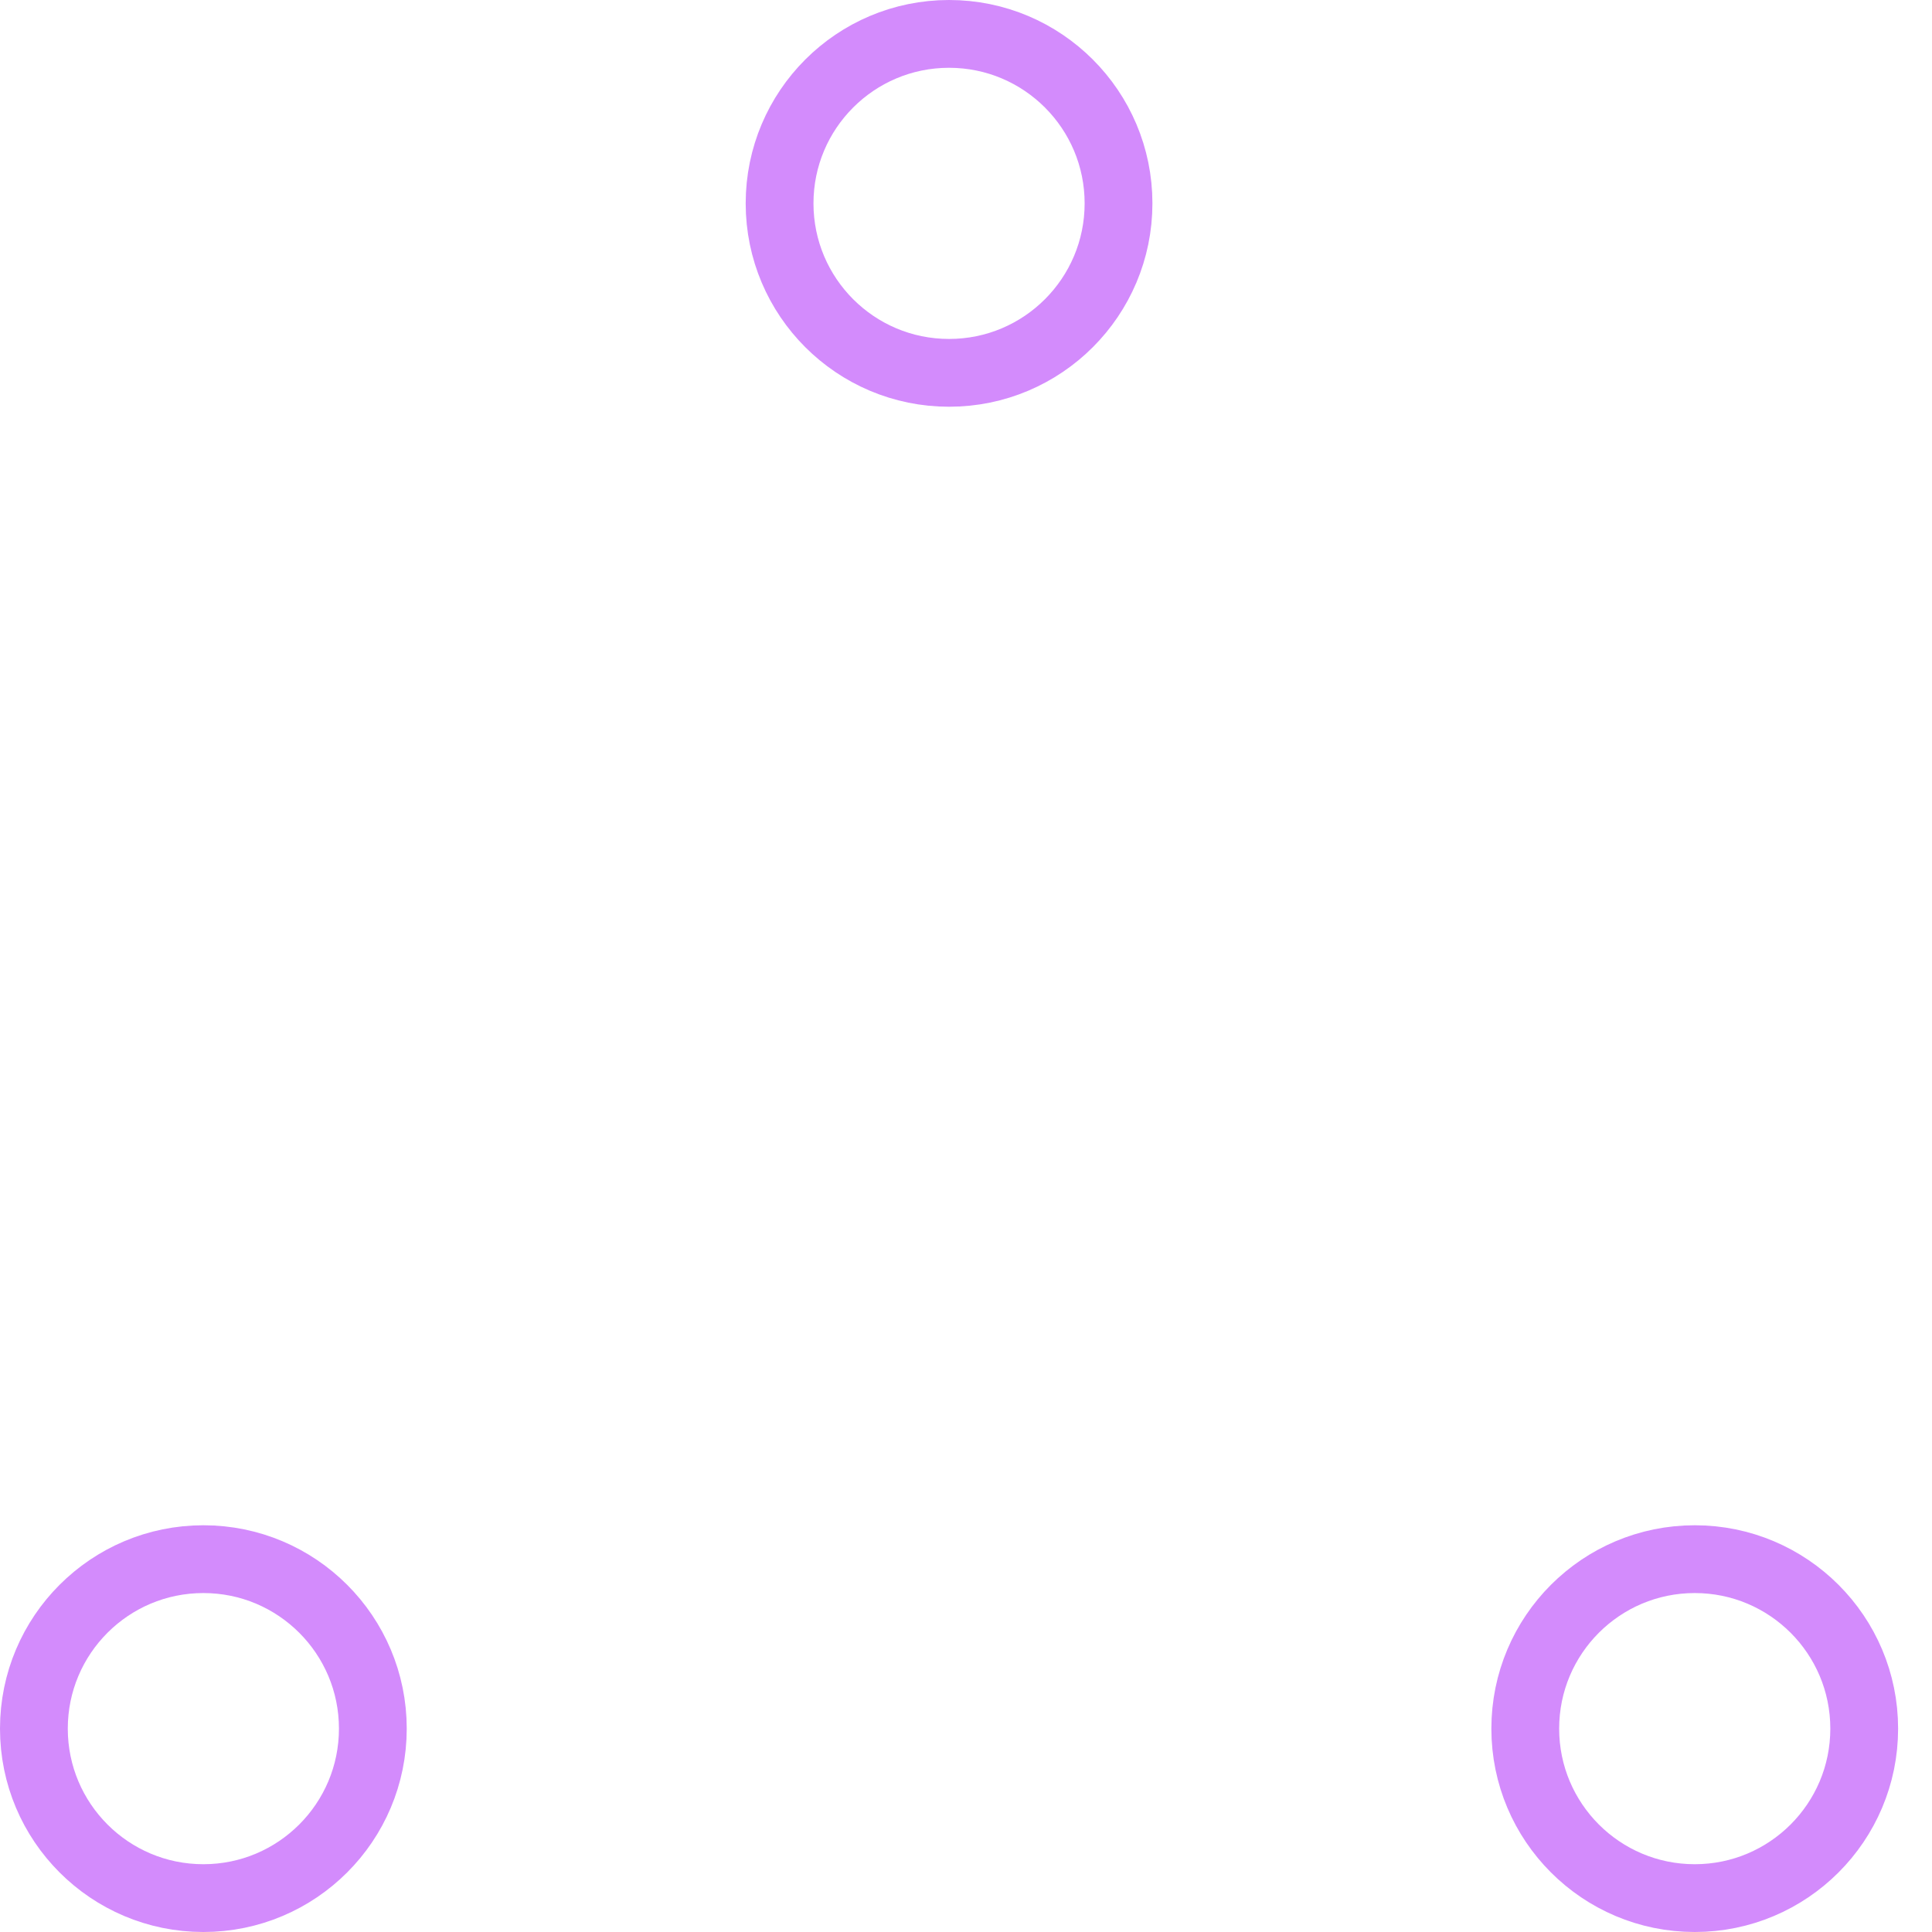
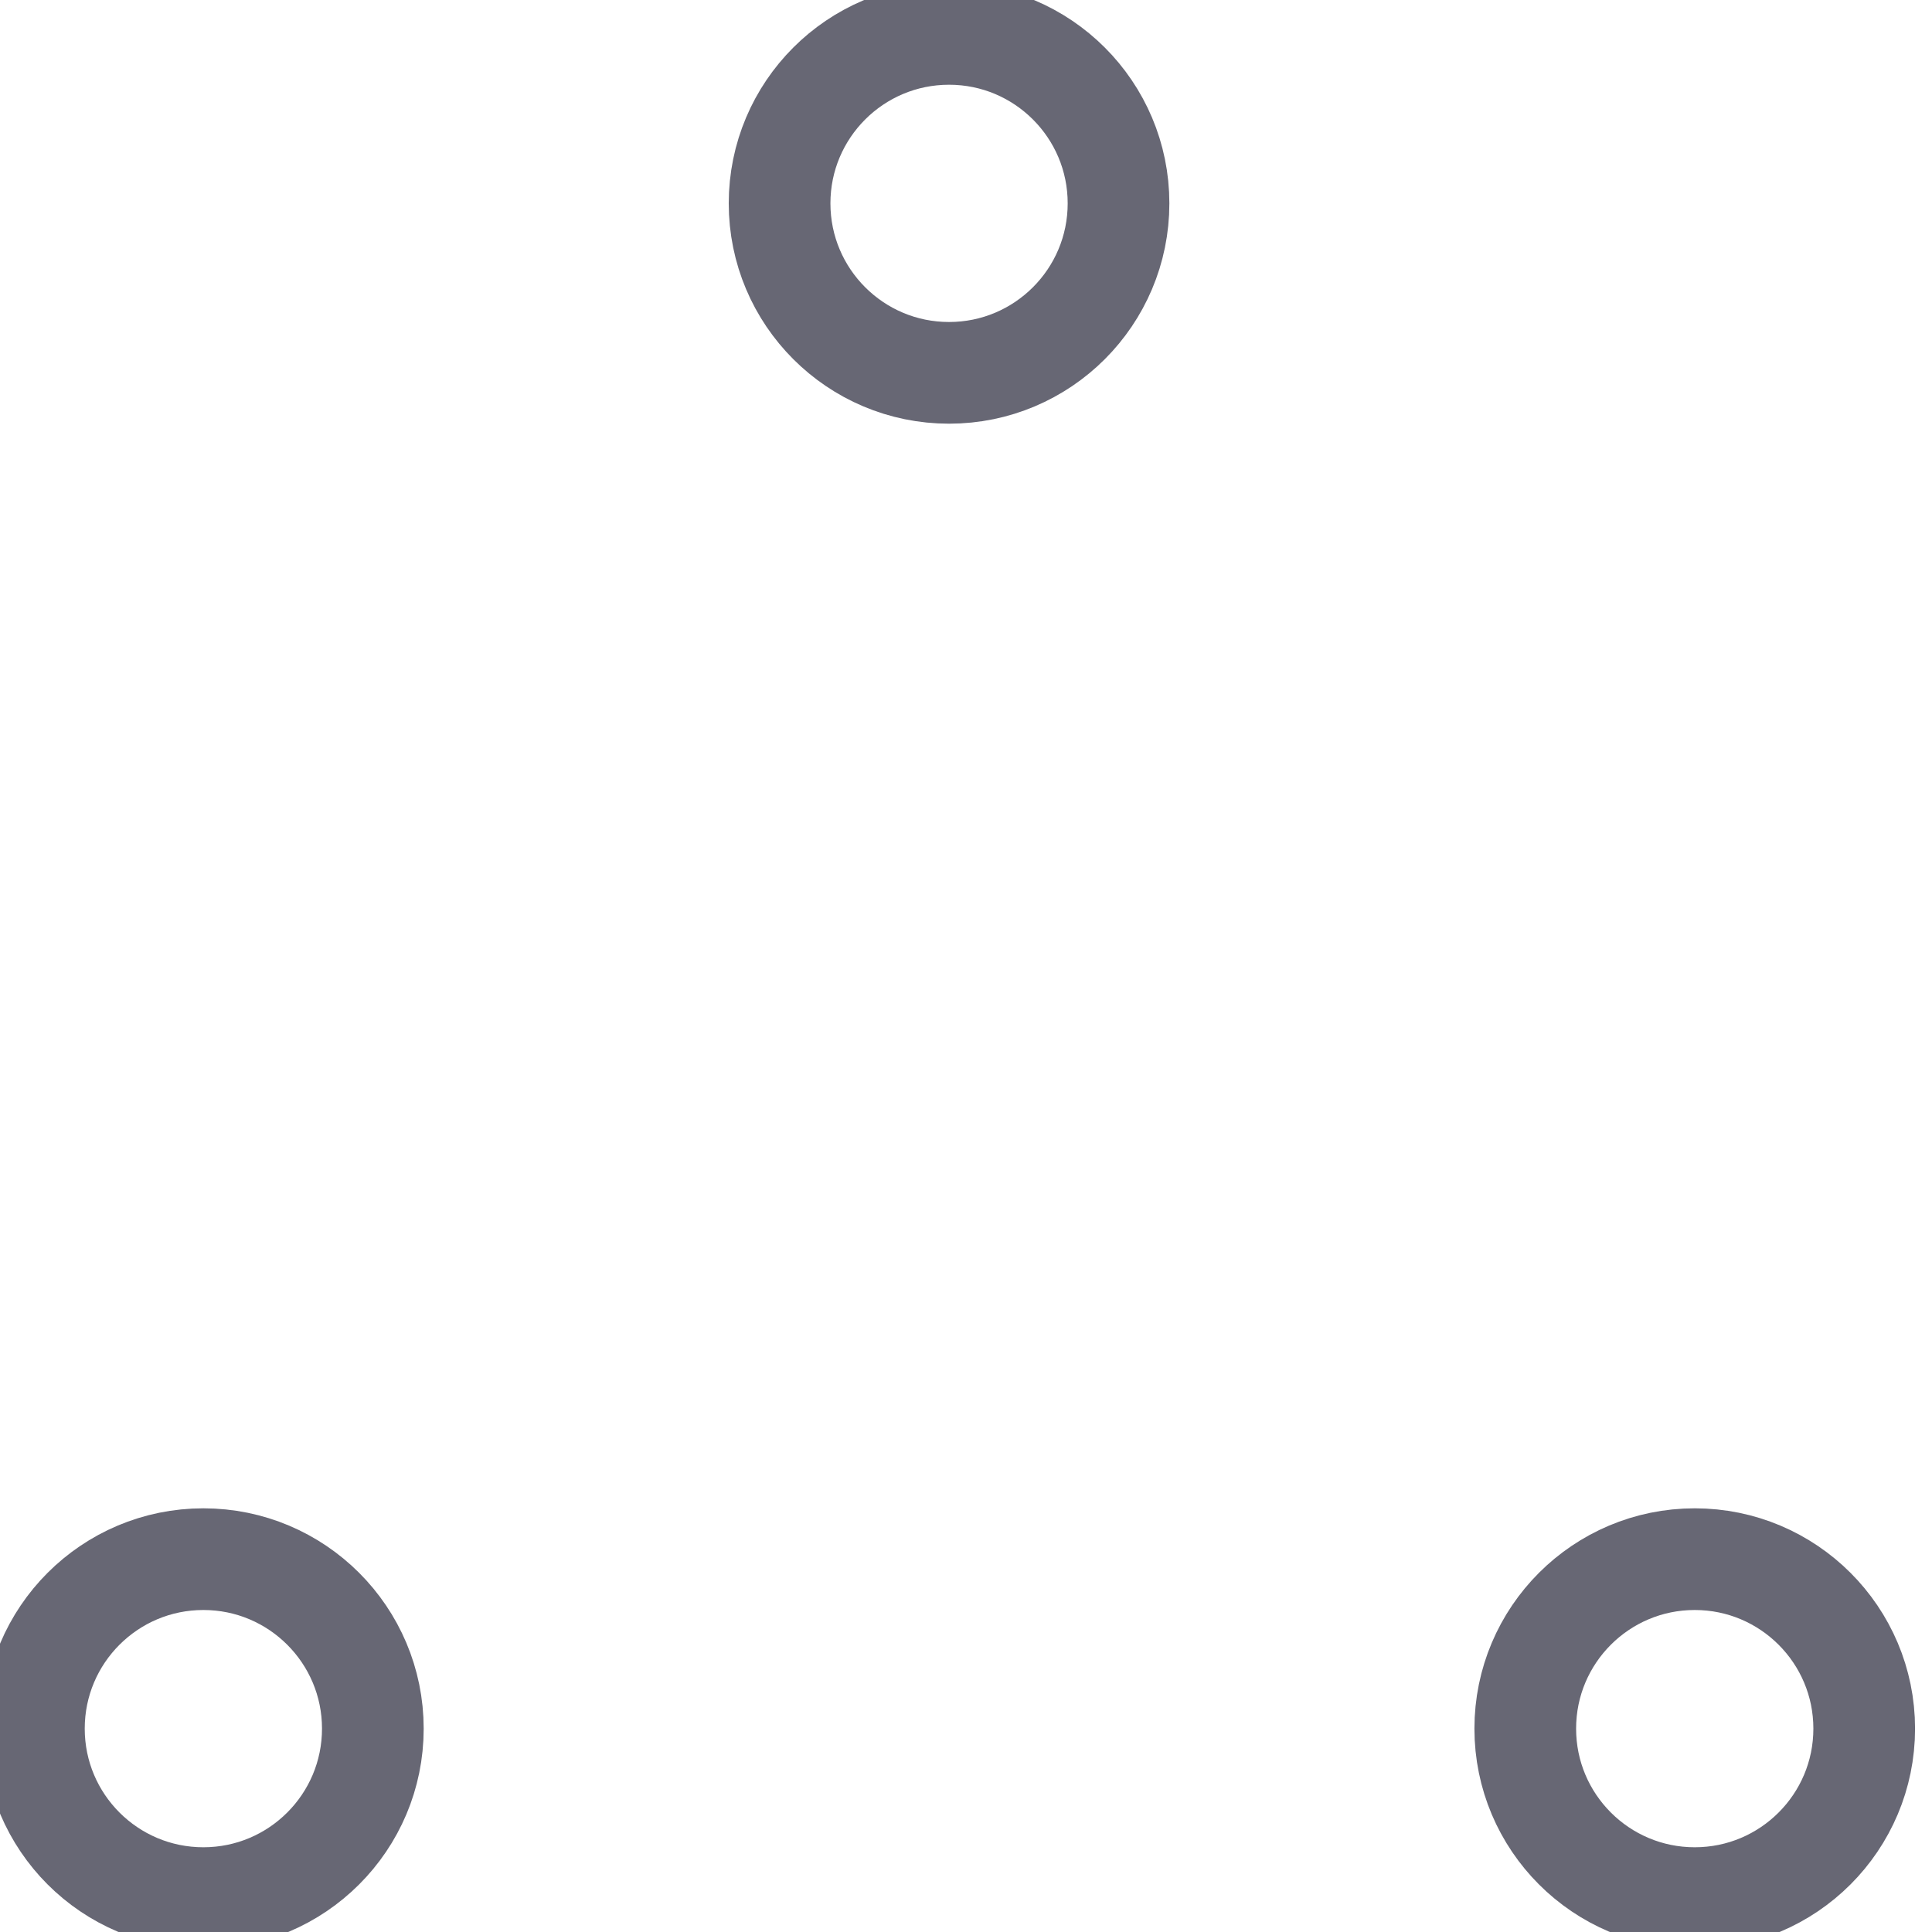
- <svg xmlns="http://www.w3.org/2000/svg" width="80" height="80" viewBox="0 0 57 57" stroke="#d38bfc">
+ <svg xmlns="http://www.w3.org/2000/svg" width="100" height="100" viewBox="0 0 57 57" stroke="#1b1a2ea9">
  <g fill="none" fill-rule="evenodd">
-     <g transform="translate(1 1)" stroke-width="2">
+     <g transform="translate(1 1)" stroke-width="3">
      <circle cx="5" cy="50" r="5">
        <animate attributeName="cy" begin="0s" dur="2.2s" values="50;5;50;50" calcMode="linear" repeatCount="indefinite" />
        <animate attributeName="cx" begin="0s" dur="2.2s" values="5;27;49;5" calcMode="linear" repeatCount="indefinite" />
      </circle>
      <circle cx="27" cy="5" r="5">
        <animate attributeName="cy" begin="0s" dur="2.2s" from="5" to="5" values="5;50;50;5" calcMode="linear" repeatCount="indefinite" />
        <animate attributeName="cx" begin="0s" dur="2.2s" from="27" to="27" values="27;49;5;27" calcMode="linear" repeatCount="indefinite" />
      </circle>
      <circle cx="49" cy="50" r="5">
        <animate attributeName="cy" begin="0s" dur="2.2s" values="50;50;5;50" calcMode="linear" repeatCount="indefinite" />
        <animate attributeName="cx" from="49" to="49" begin="0s" dur="2.2s" values="49;5;27;49" calcMode="linear" repeatCount="indefinite" />
      </circle>
    </g>
  </g>
</svg>
